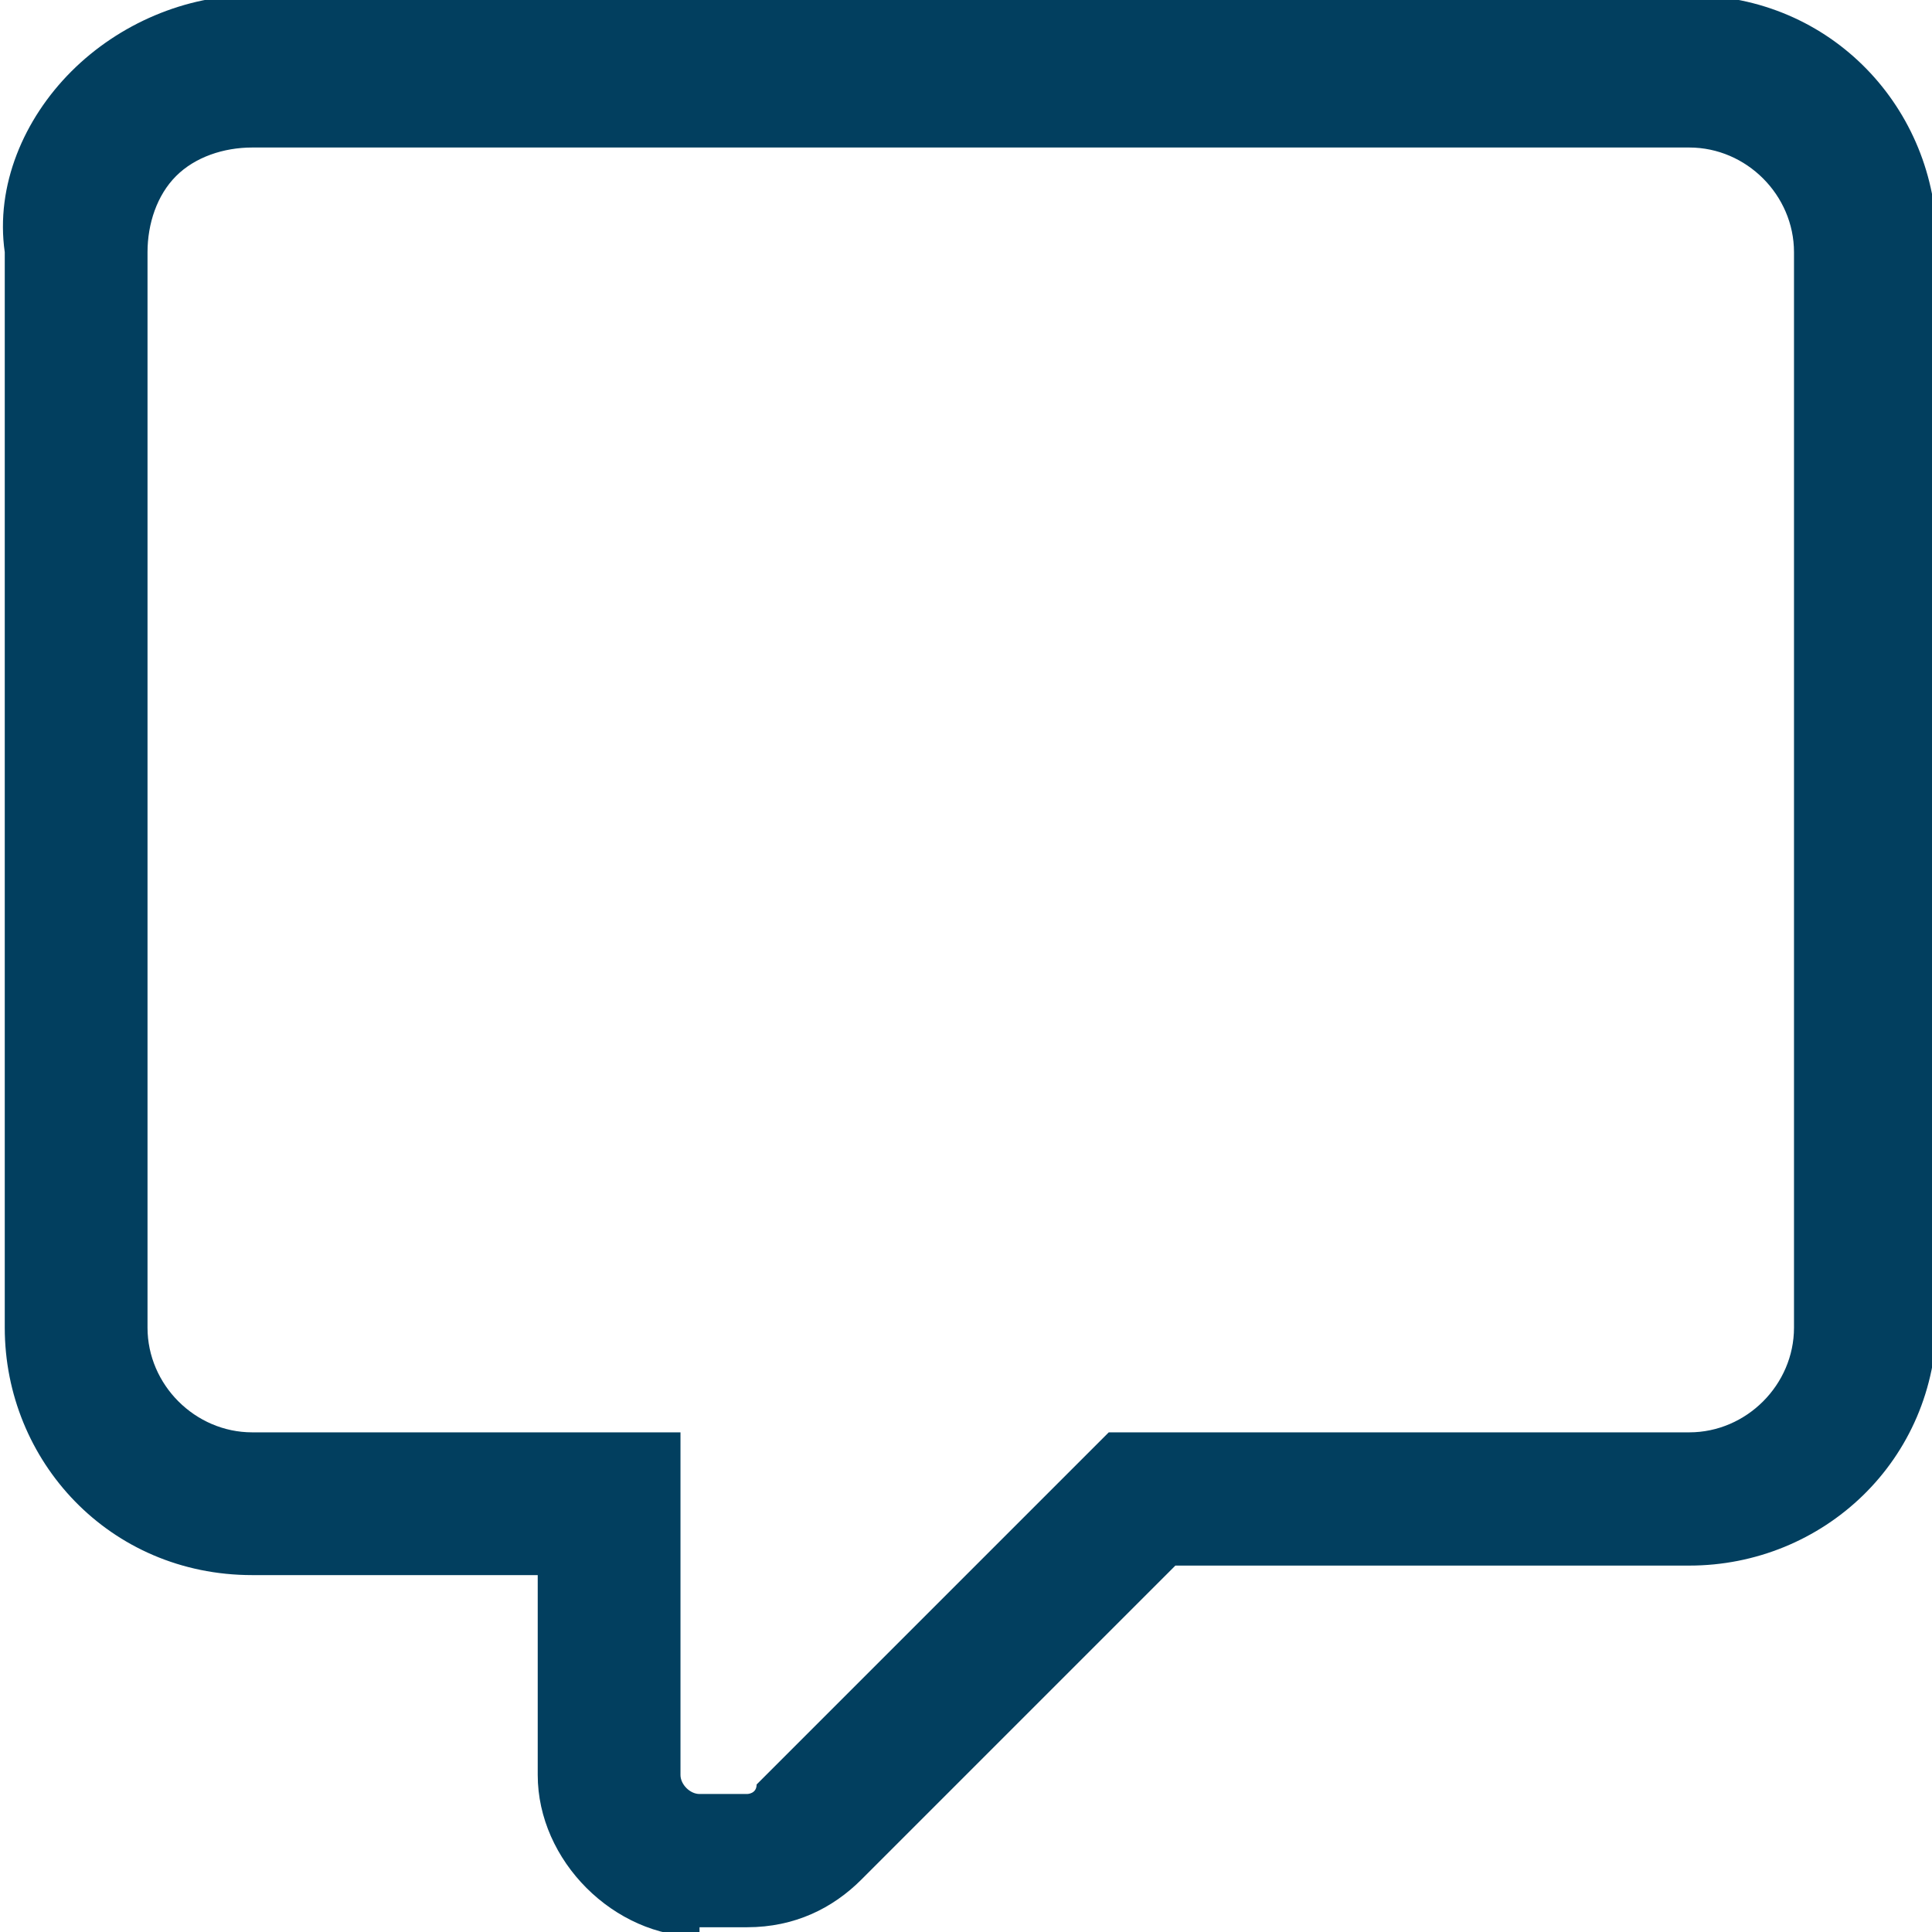
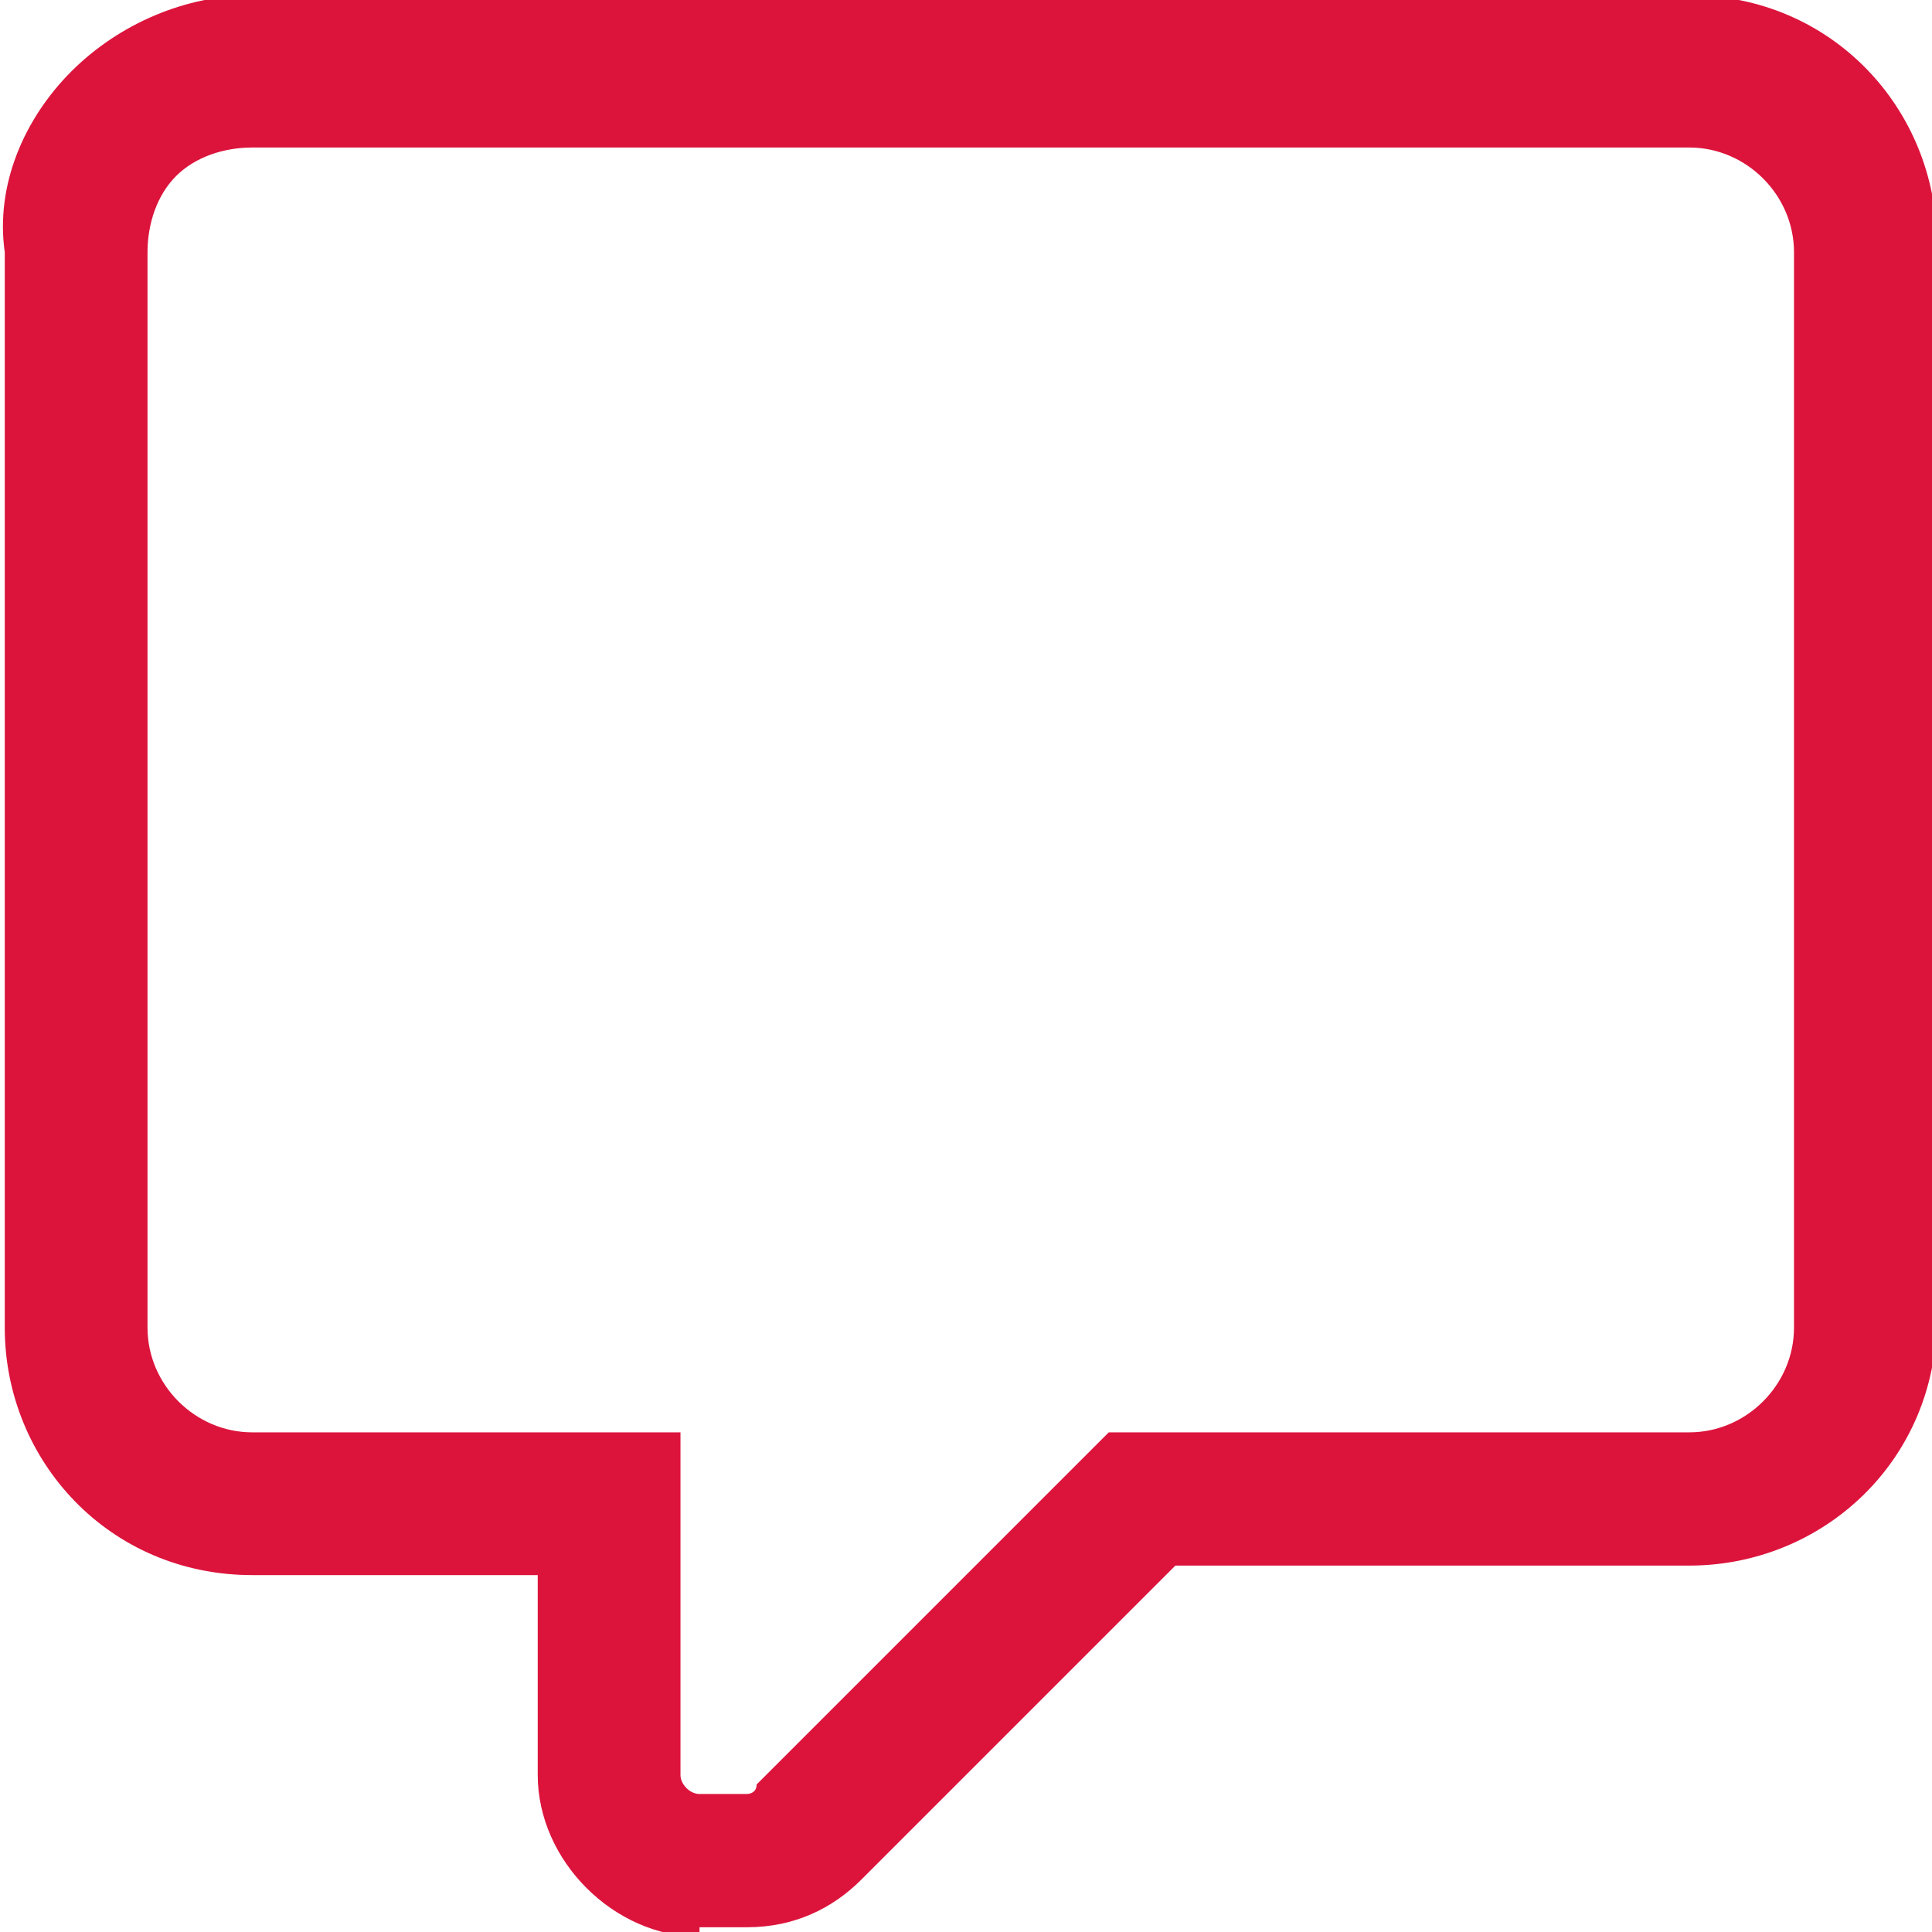
<svg xmlns="http://www.w3.org/2000/svg" version="1.1" id="Calque_1" x="0px" y="0px" viewBox="0 0 20.3 20.3" style="enable-background:new 0 0 20.3 20.3;" xml:space="preserve">
  <style type="text/css">
- 	.st0{fill:#023F5F;}
+ 	.st0{fill:#DC143C;}
</style>
  <g id="Groupe_2959" transform="translate(0.75 0.75)">
    <g id="comment-text">
      <path class="st0" d="M6.6,19.6c-0.9,0-1.7-0.8-1.7-1.7v-2.1h-3c-1.5,0-2.6-1.2-2.6-2.6V1.9C-0.8,1.2-0.5,0.5,0,0s1.2-0.8,1.9-0.8    h15.1c1.5,0,2.6,1.2,2.6,2.6v11.3c0,1.5-1.2,2.6-2.6,2.6h-5.4l-3.3,3.3c-0.3,0.3-0.7,0.5-1.2,0.5H6.6z M1.9,0.8    c-0.3,0-0.6,0.1-0.8,0.3C0.9,1.3,0.8,1.6,0.8,1.9v11.3c0,0.6,0.5,1.1,1.1,1.1h4.5v3.6c0,0.1,0.1,0.2,0.2,0.2h0.5    c0,0,0.1,0,0.1-0.1l3.7-3.7h6.1c0.6,0,1.1-0.5,1.1-1.1V1.9c0-0.6-0.5-1.1-1.1-1.1H1.9z" />
    </g>
  </g>
</svg>
